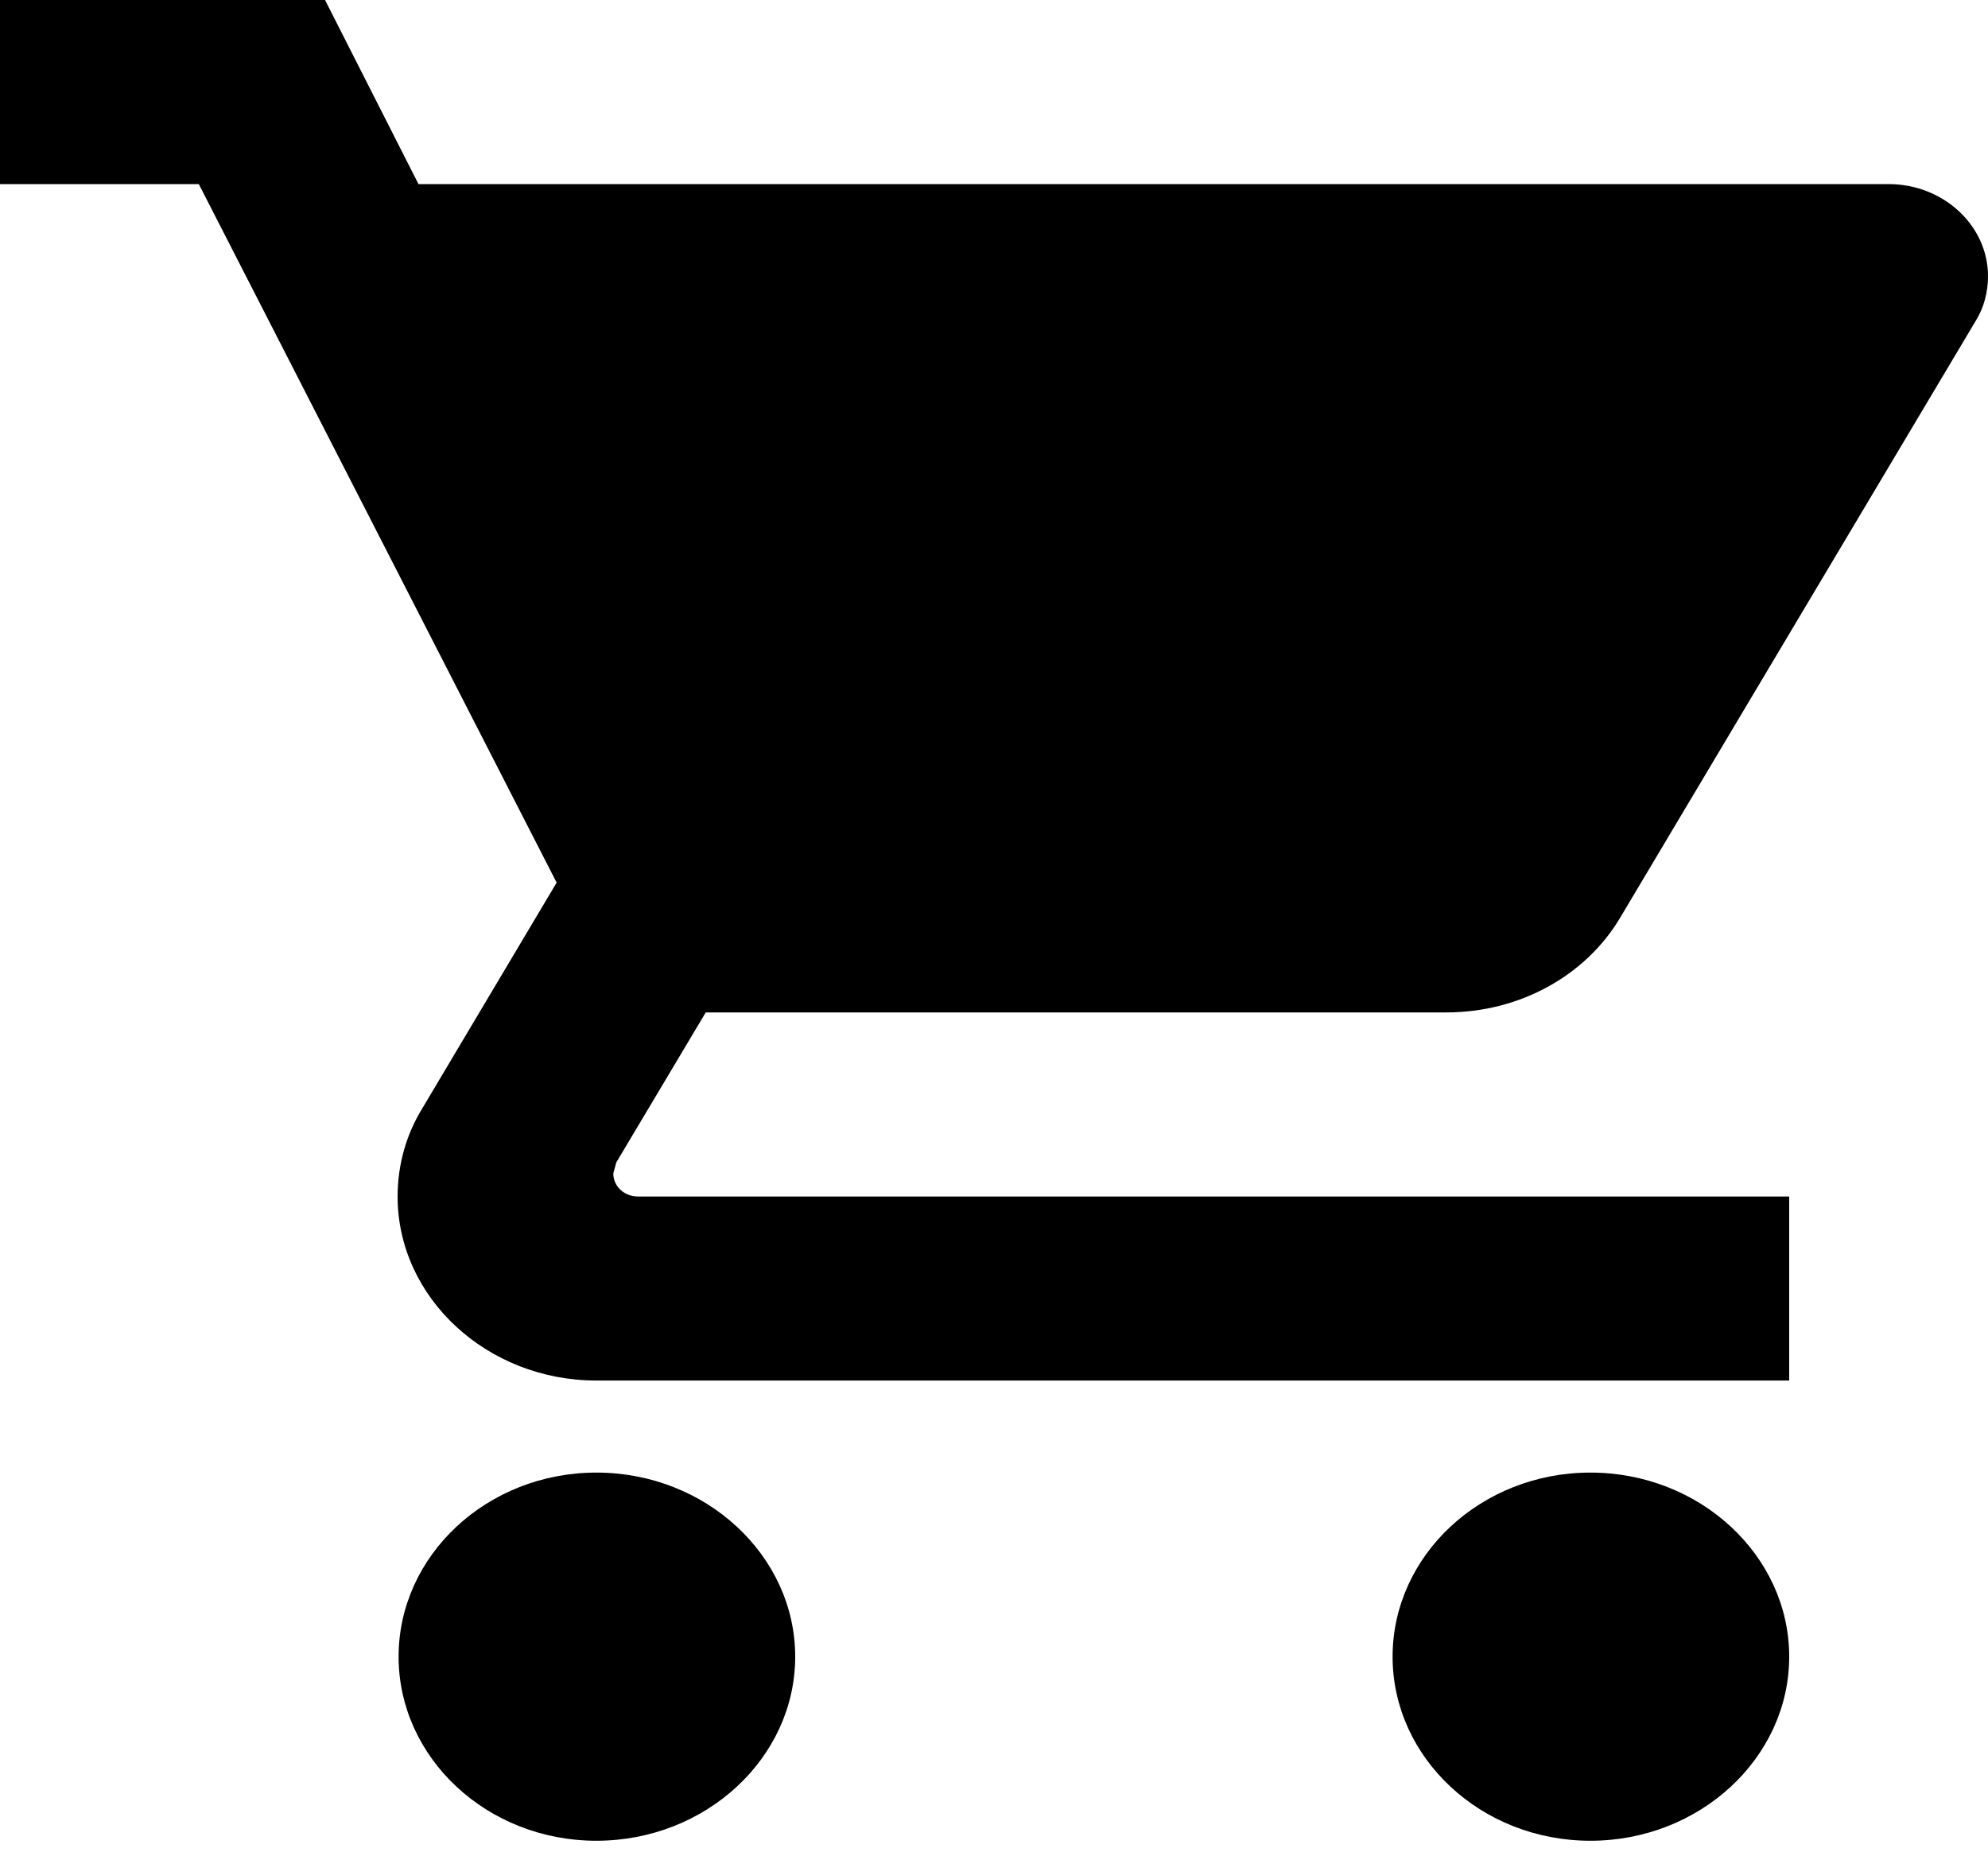
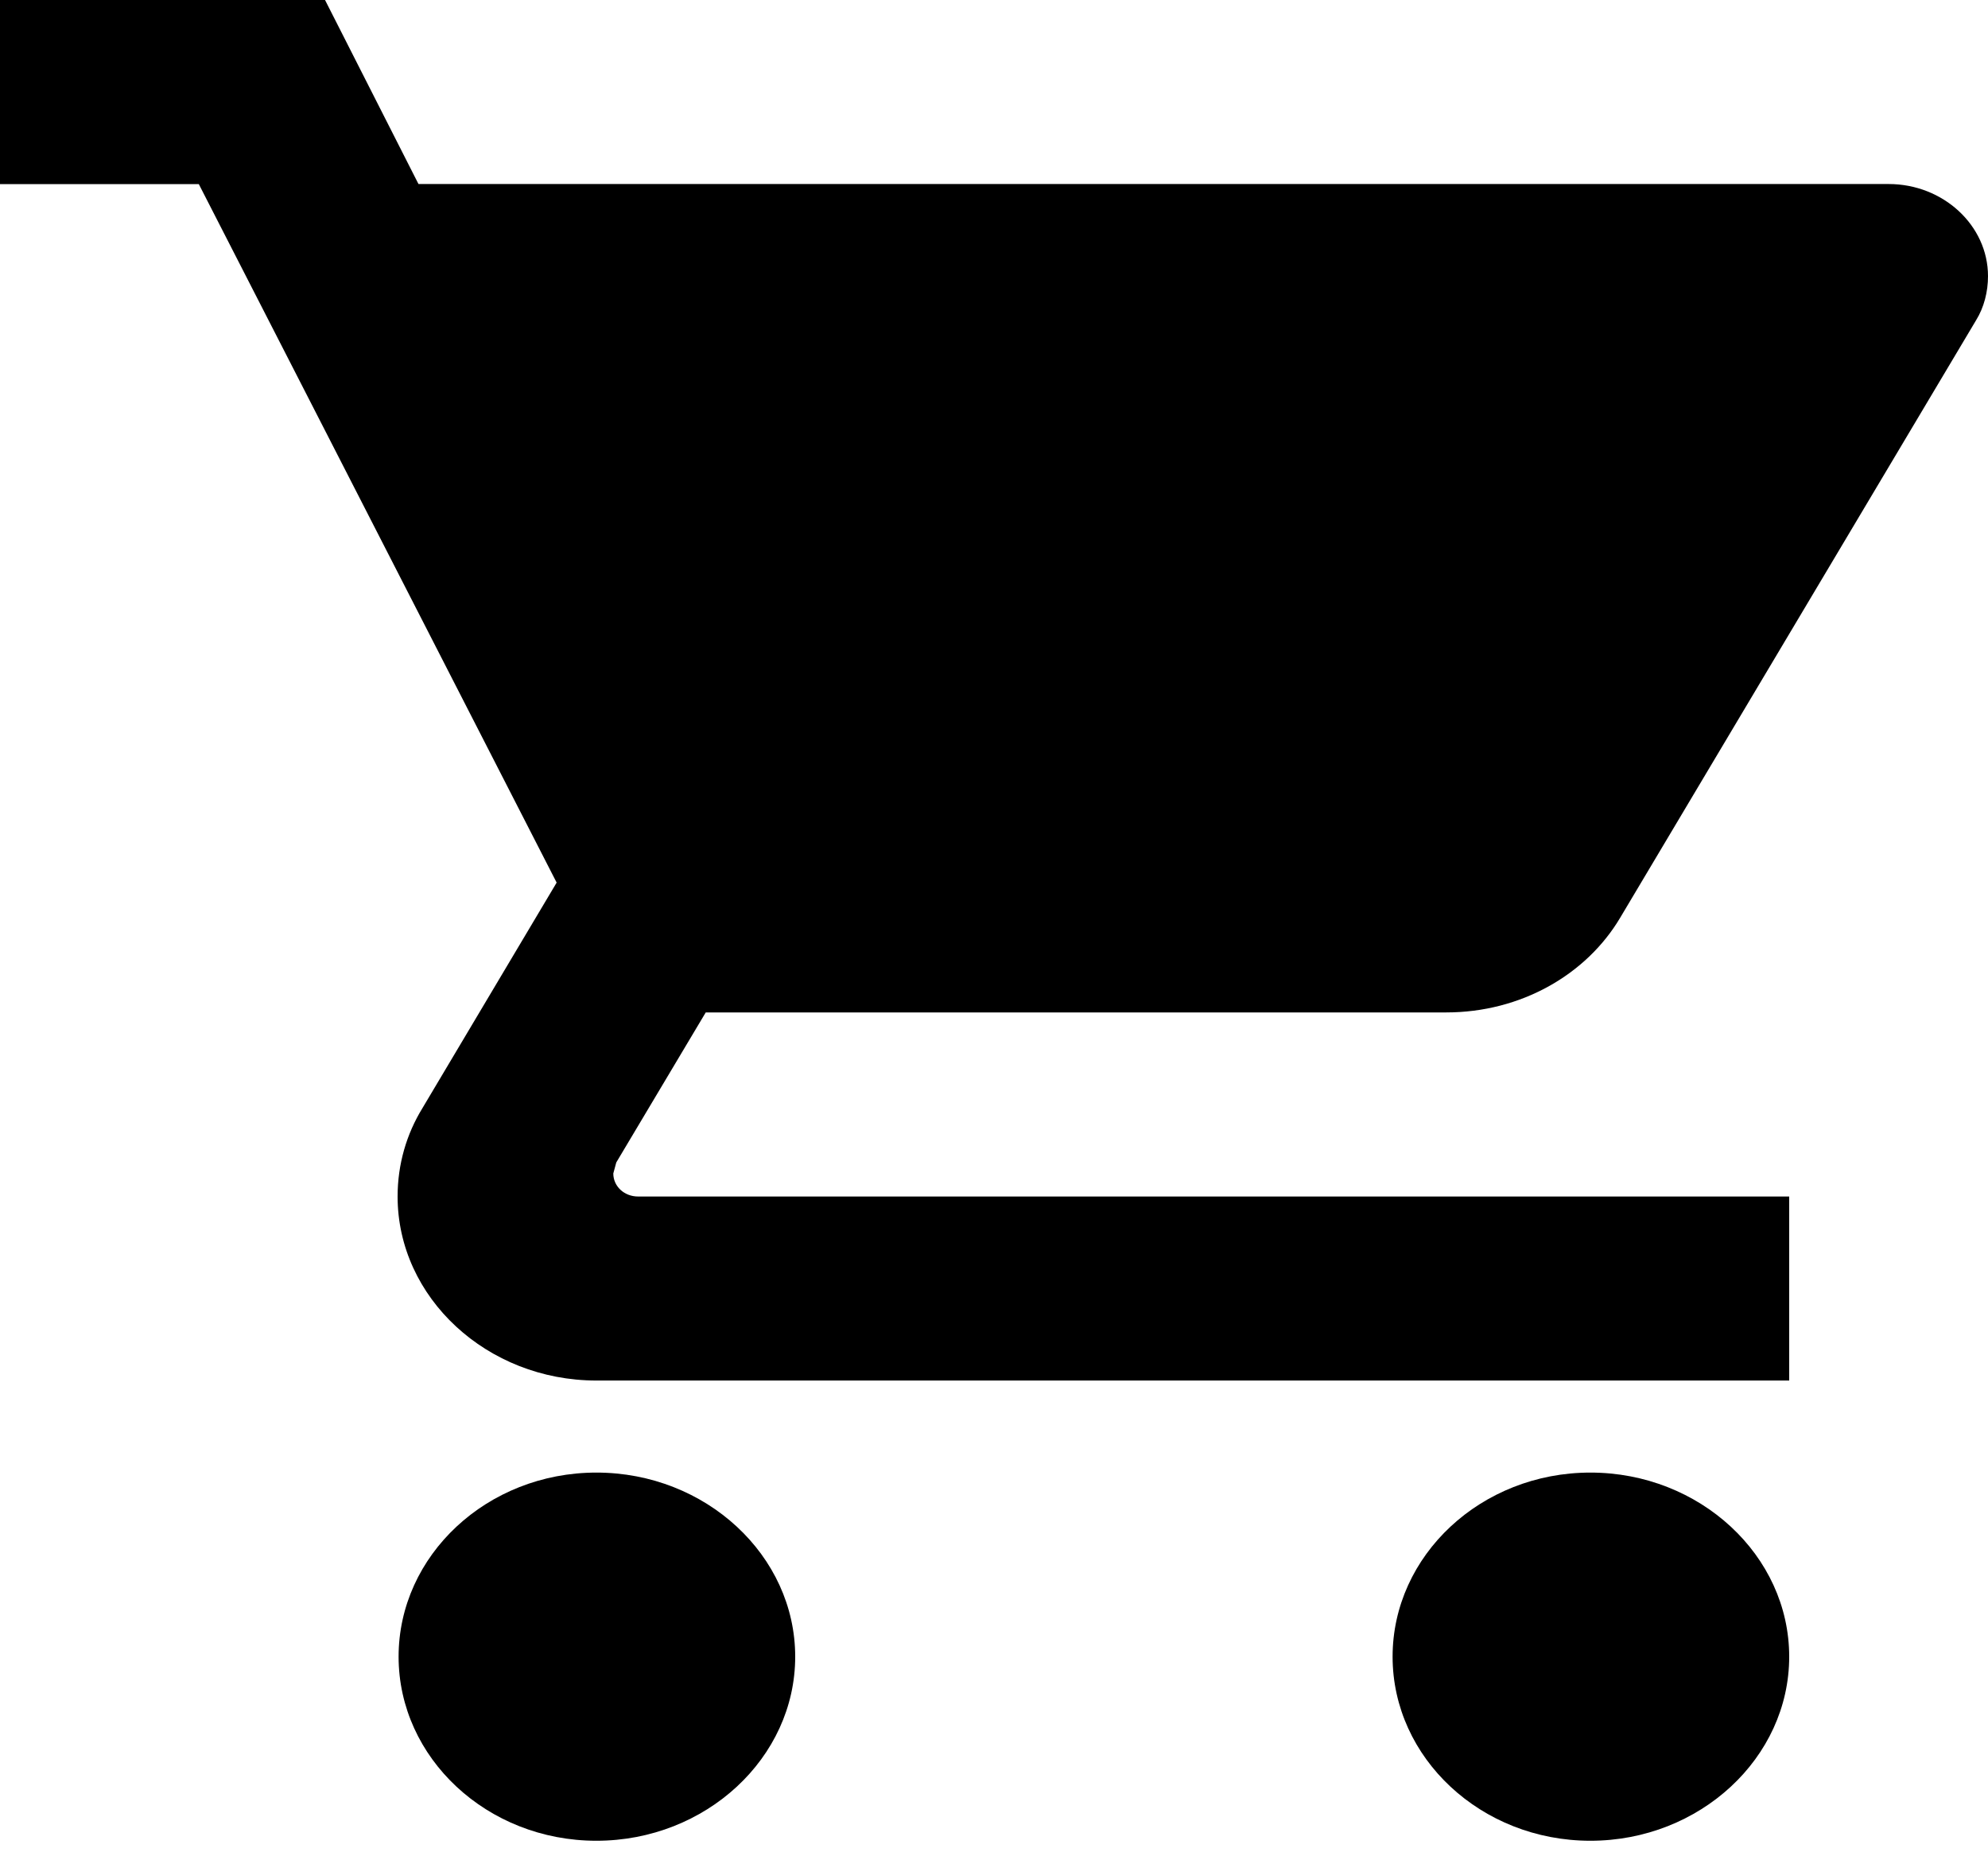
- <svg xmlns="http://www.w3.org/2000/svg" width="30" height="28" viewBox="0 0 30 28" fill="none">
-   <path d="M9 22.222C7.35 22.222 6.015 23.472 6.015 25C6.015 26.528 7.35 27.778 9 27.778C10.65 27.778 12 26.528 12 25C12 23.472 10.65 22.222 9 22.222ZM0 0V2.778H3L8.4 13.319L6.375 16.722C6.135 17.111 6 17.569 6 18.056C6 19.583 7.35 20.833 9 20.833H27V18.056H9.63C9.42 18.056 9.255 17.903 9.255 17.708L9.3 17.542L10.65 15.278H21.825C22.95 15.278 23.94 14.708 24.45 13.847L29.82 4.833C29.94 4.639 30 4.403 30 4.167C30 3.403 29.325 2.778 28.5 2.778H6.315L4.905 0H0ZM24 22.222C22.35 22.222 21.015 23.472 21.015 25C21.015 26.528 22.35 27.778 24 27.778C25.65 27.778 27 26.528 27 25C27 23.472 25.65 22.222 24 22.222Z" fill="black" />
+ <svg xmlns="http://www.w3.org/2000/svg" width="30" height="28" fill="none">
+   <path d="M9 22.222c-1.65 0-2.985 1.25-2.985 2.778S7.35 27.778 9 27.778s3-1.25 3-2.778-1.35-2.778-3-2.778ZM0 0v2.778h3l5.4 10.541-2.025 3.403c-.24.39-.375.847-.375 1.334 0 1.527 1.35 2.777 3 2.777h18v-2.777H9.63c-.21 0-.375-.153-.375-.348l.045-.166 1.35-2.264h11.175c1.125 0 2.115-.57 2.625-1.43l5.37-9.015c.12-.194.18-.43.18-.666 0-.764-.675-1.39-1.5-1.39H6.315L4.905 0H0Zm24 22.222c-1.65 0-2.985 1.25-2.985 2.778S22.35 27.778 24 27.778s3-1.25 3-2.778-1.35-2.778-3-2.778Z" fill="#000" />
</svg>
